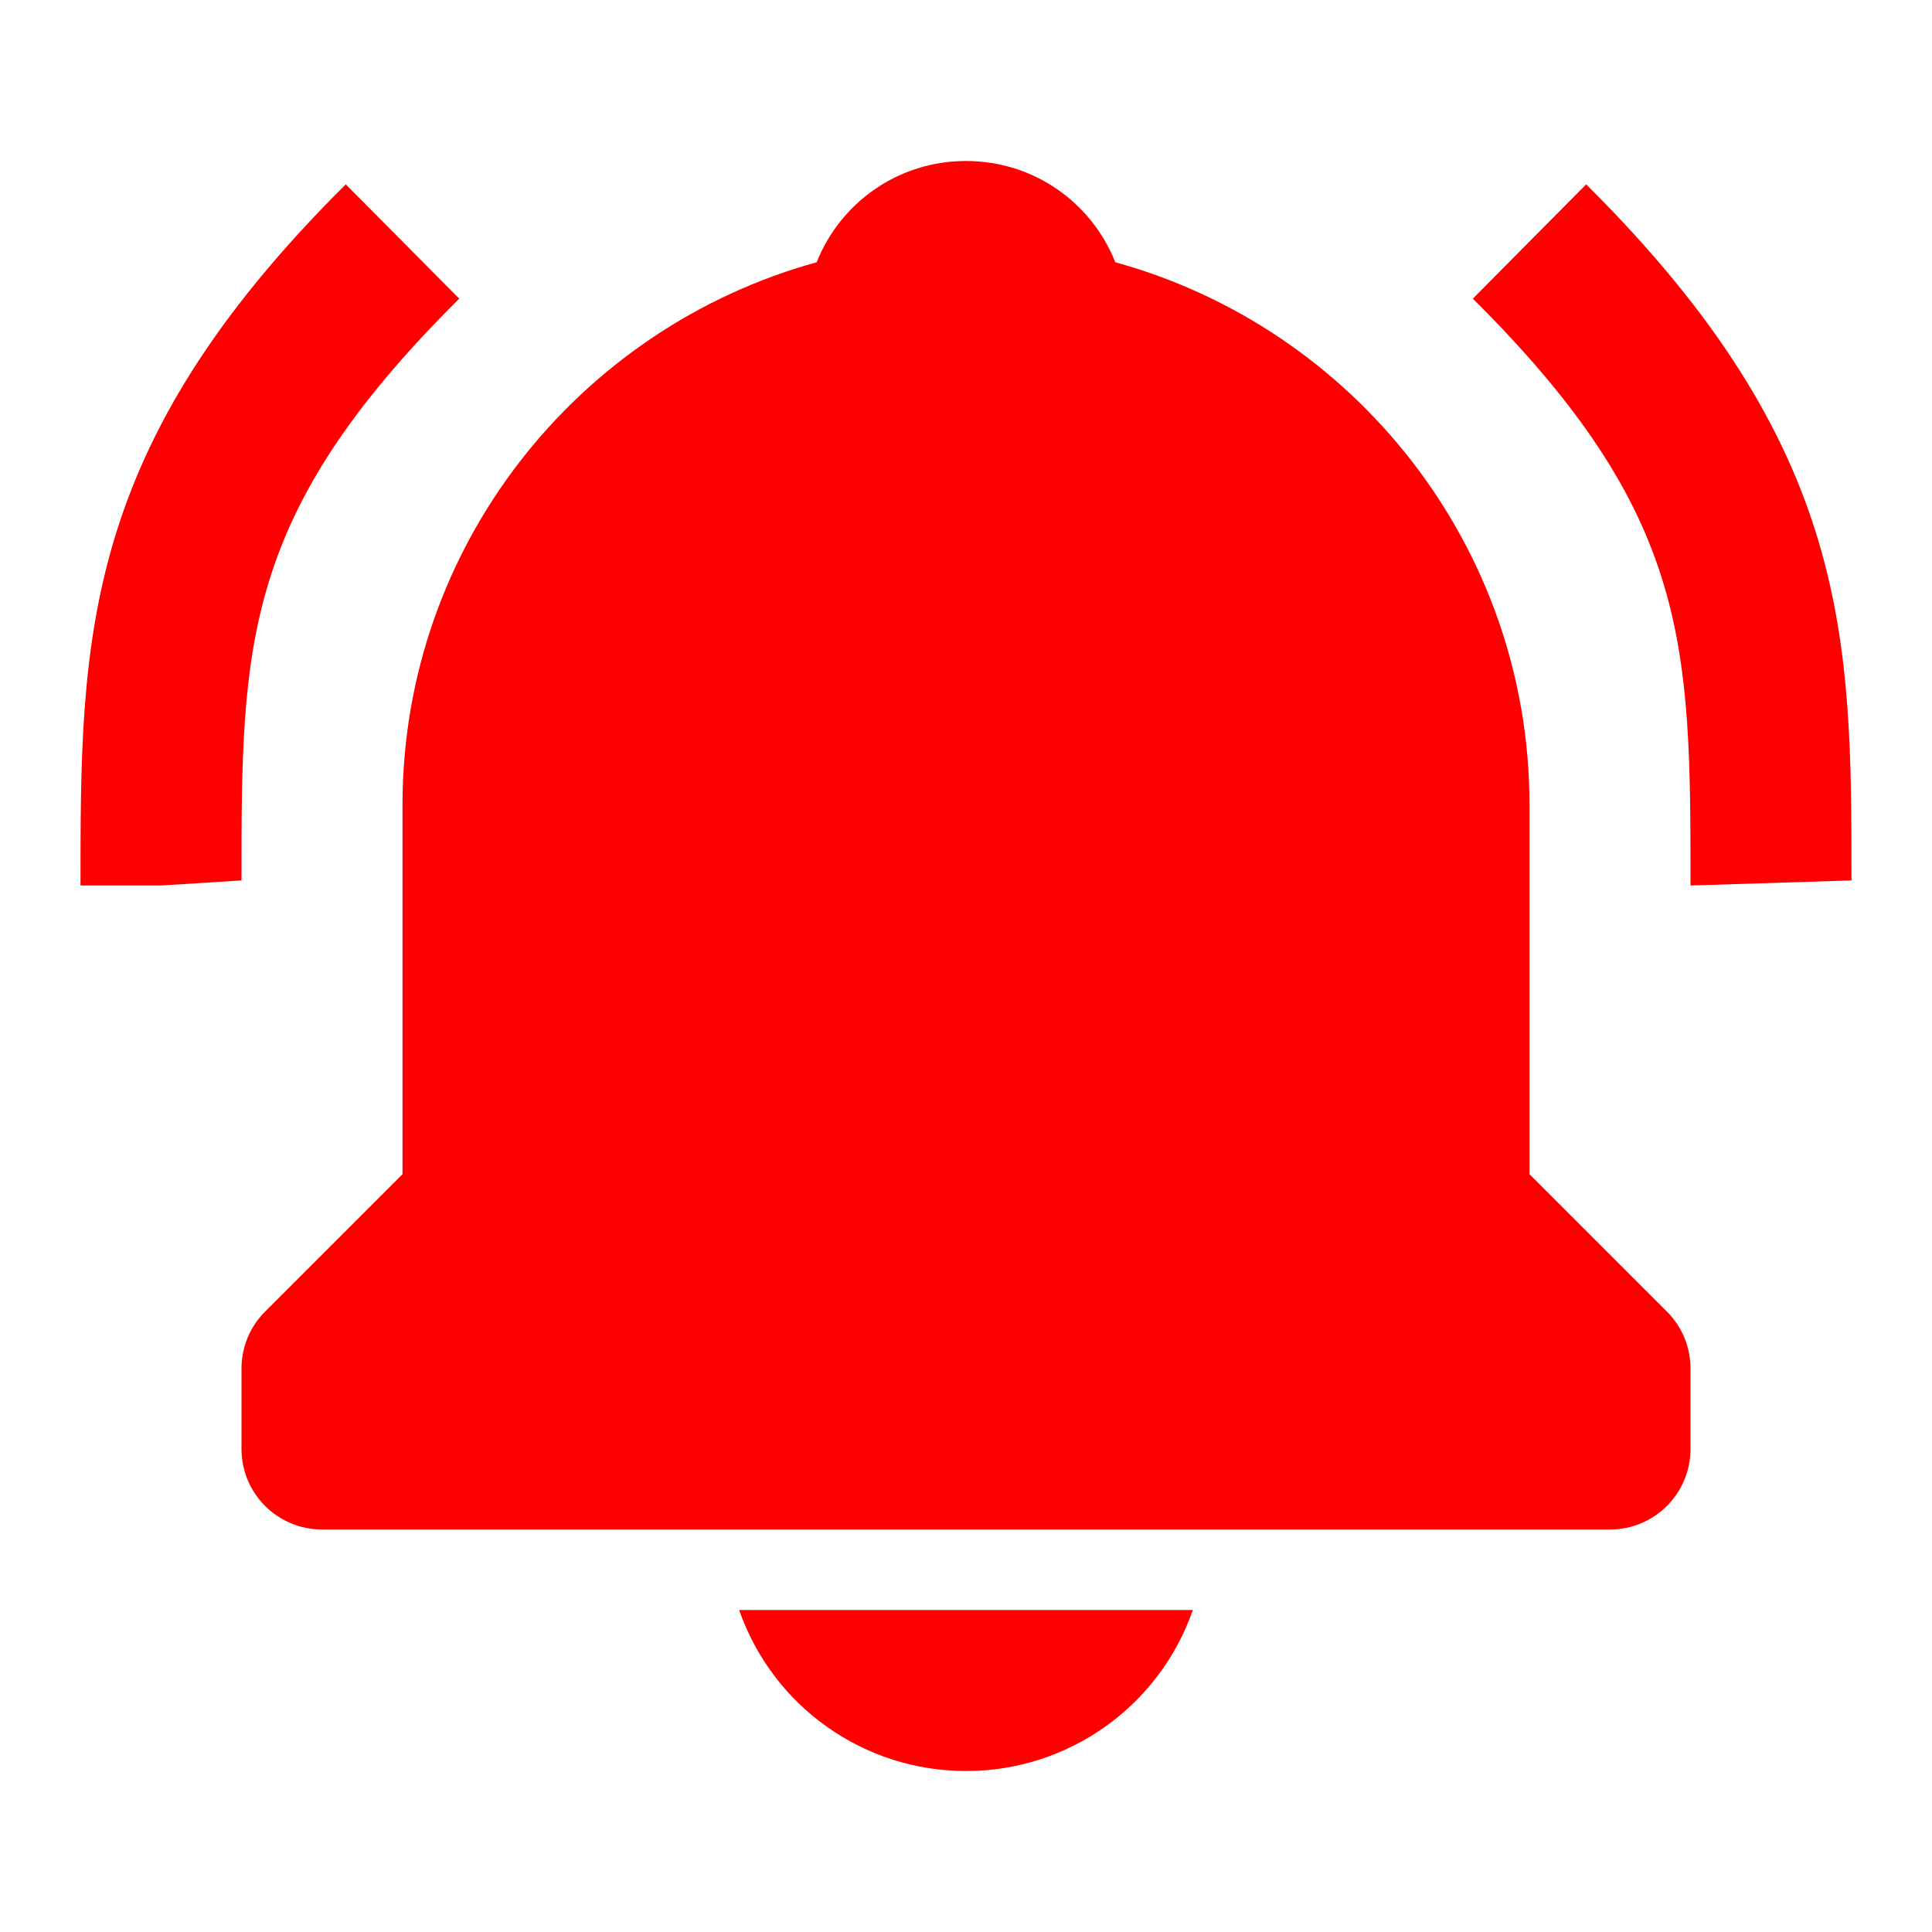
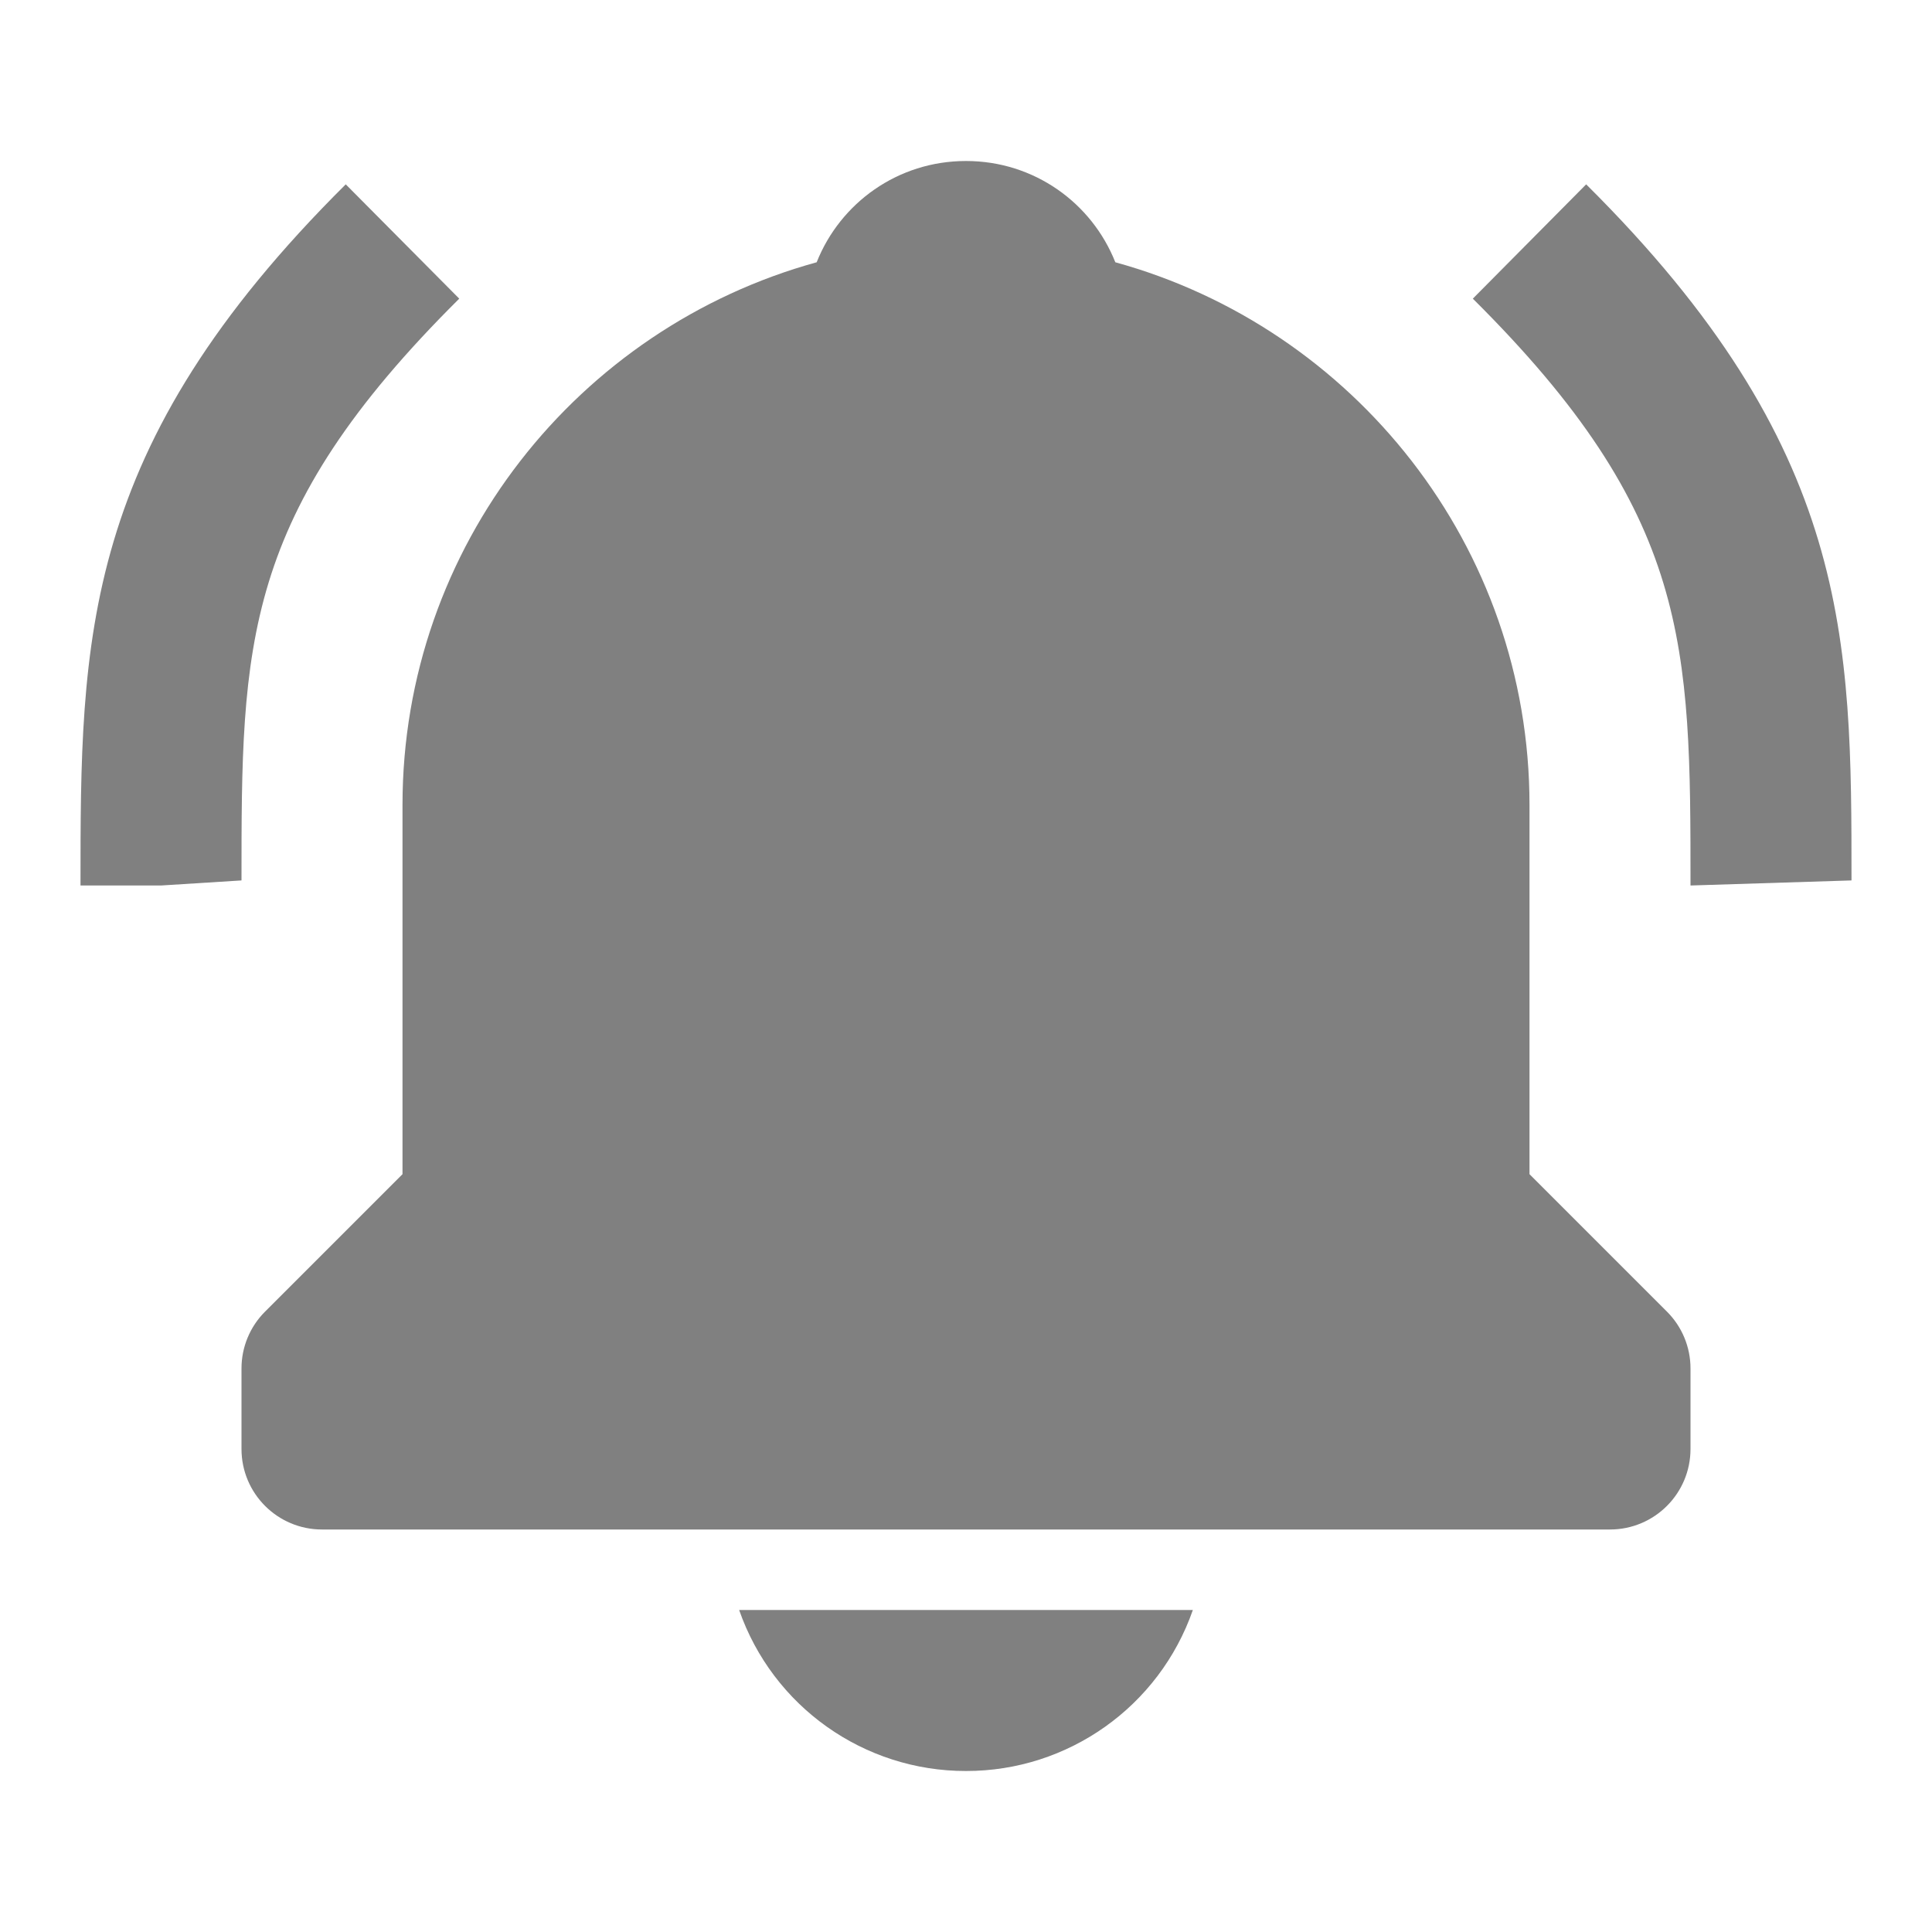
- <svg xmlns="http://www.w3.org/2000/svg" width="24" height="24" viewBox="0 0 24 24" style="fill: red;transform: ;msFilter:;">
+ <svg xmlns="http://www.w3.org/2000/svg" width="24" height="24" viewBox="0 0 24 24" style="fill: #808080;transform: ;msFilter:;">
  <path d="m5.705 3.71-1.41-1.42C1 5.563 1 7.935 1 11h1l1-.063C3 8.009 3 6.396 5.705 3.71zm13.999-1.42-1.408 1.42C21 6.396 21 8.009 21 11l2-.063c0-3.002 0-5.374-3.296-8.647zM12 22a2.98 2.98 0 0 0 2.818-2H9.182A2.98 2.98 0 0 0 12 22zm7-7.414V10c0-3.217-2.185-5.927-5.145-6.742C13.562 2.52 12.846 2 12 2s-1.562.52-1.855 1.258C7.184 4.073 5 6.783 5 10v4.586l-1.707 1.707A.996.996 0 0 0 3 17v1a1 1 0 0 0 1 1h16a1 1 0 0 0 1-1v-1a.996.996 0 0 0-.293-.707L19 14.586z" />
</svg>
